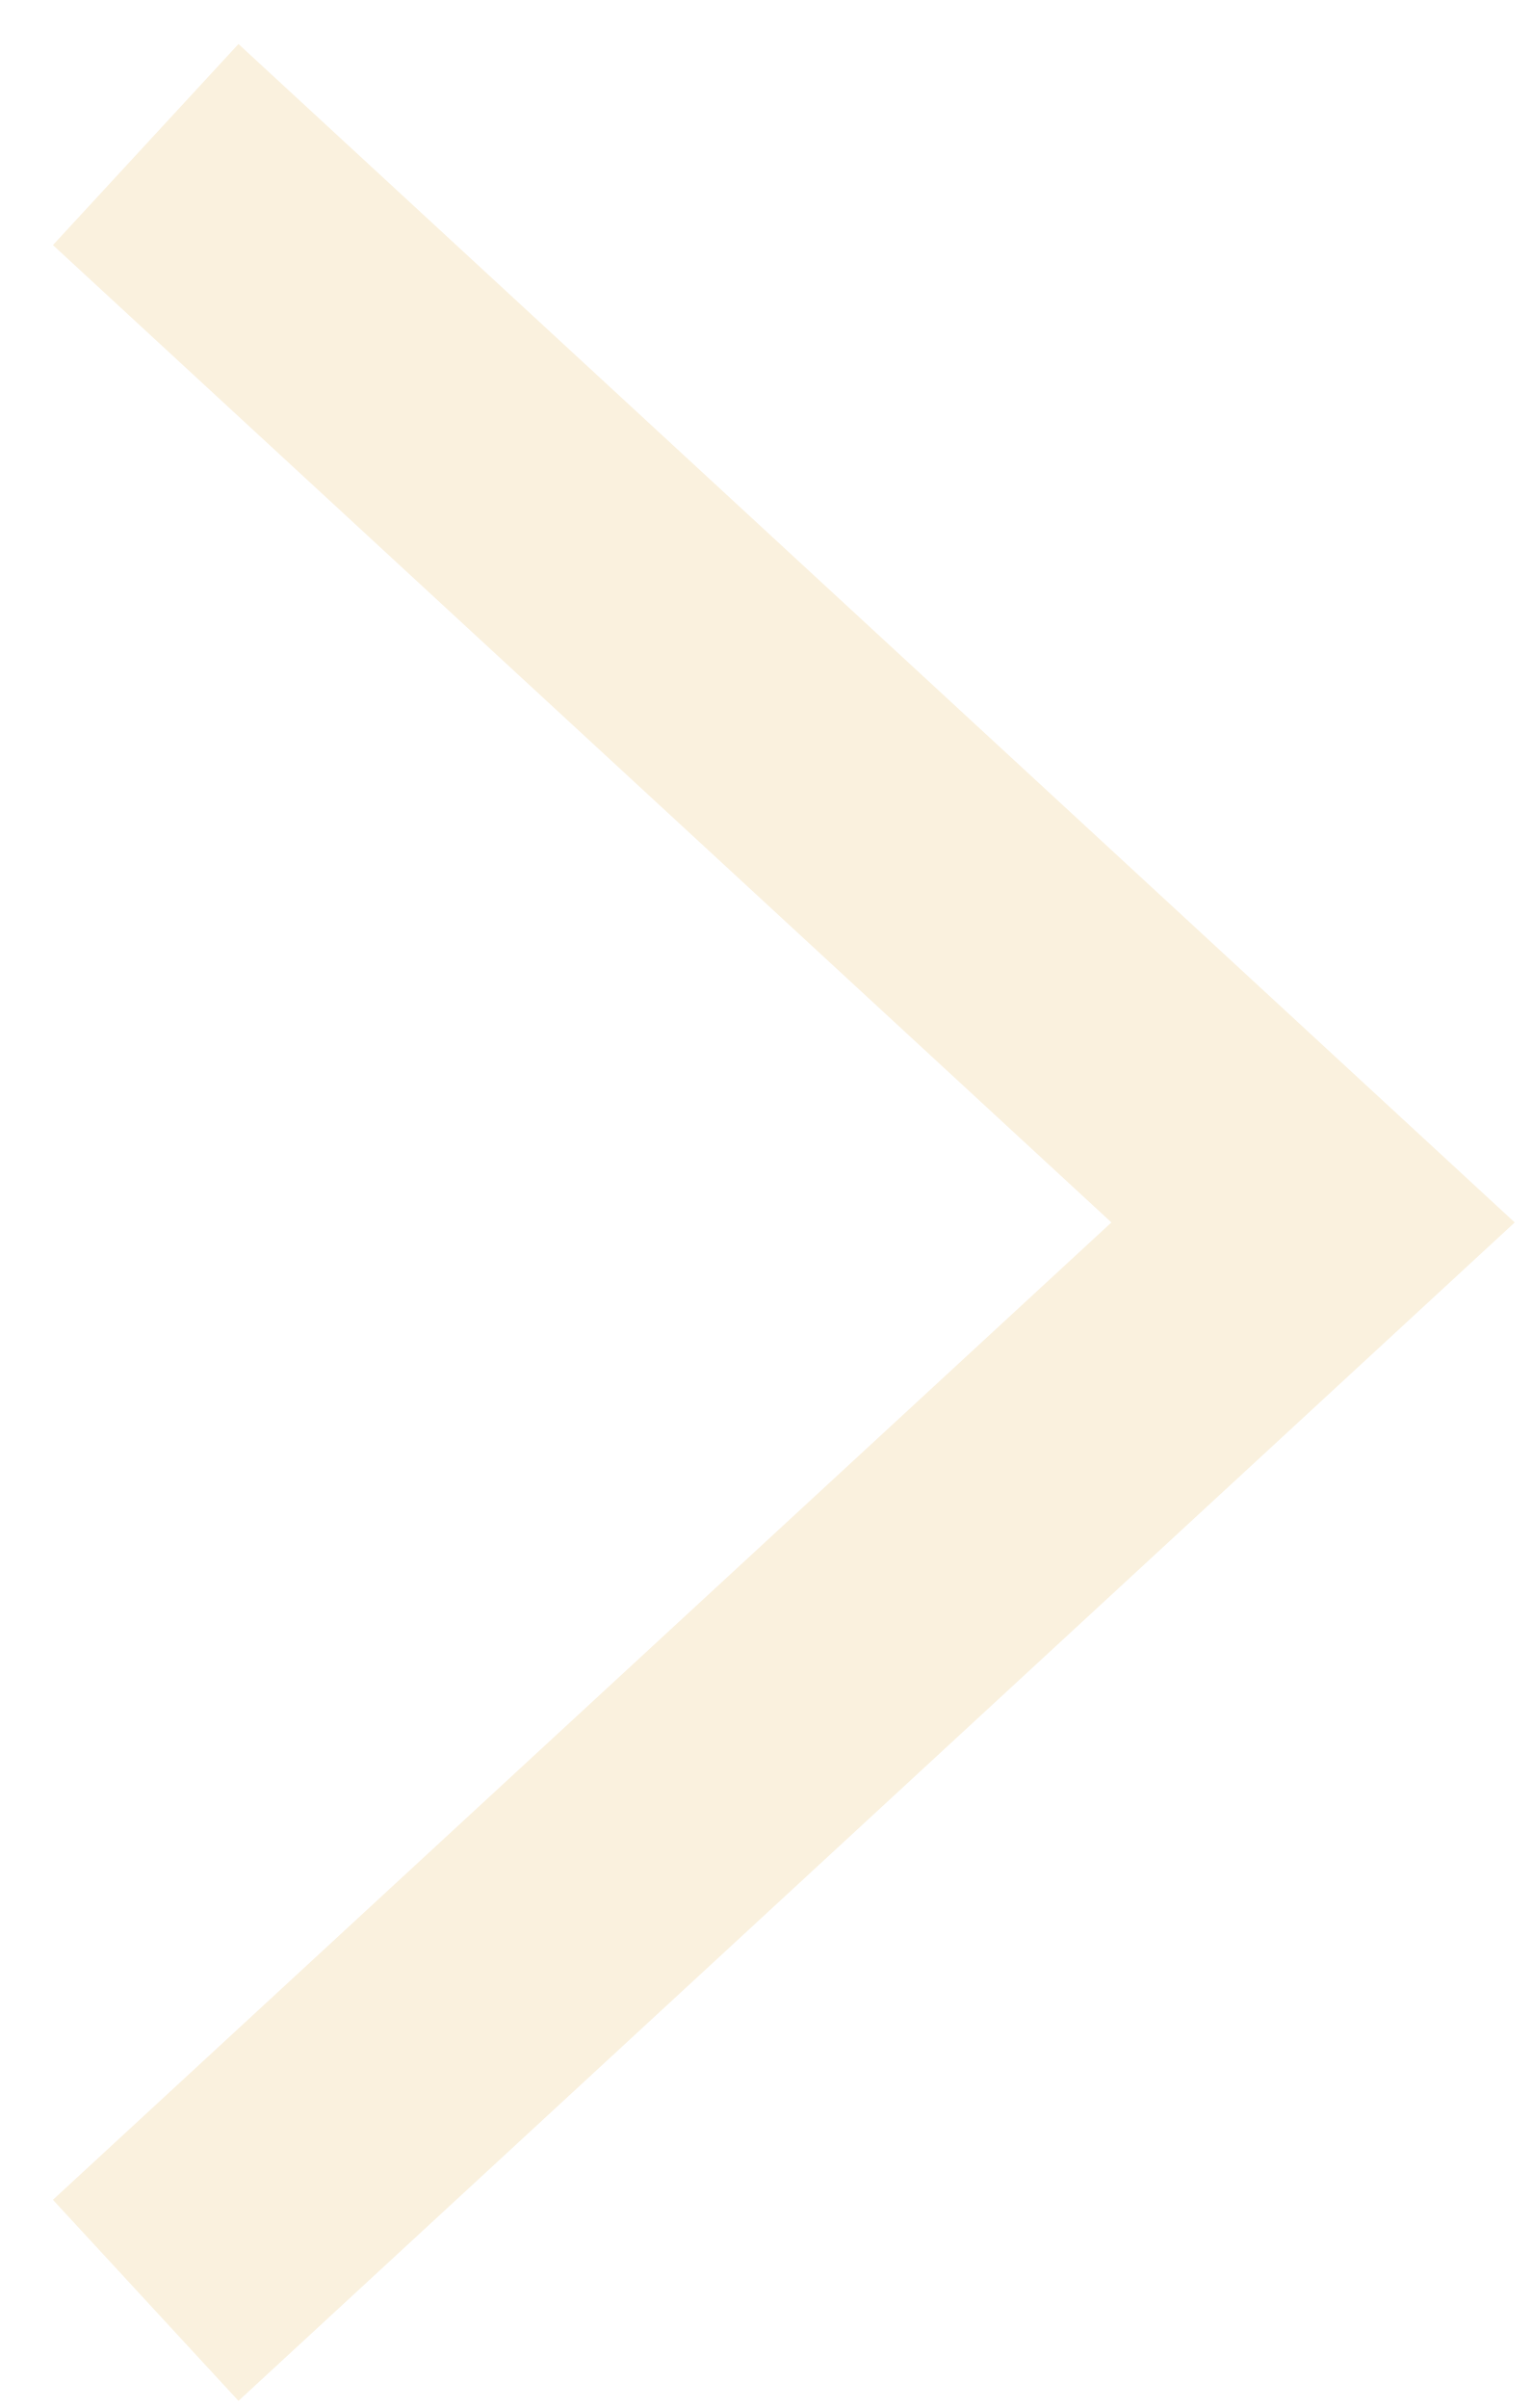
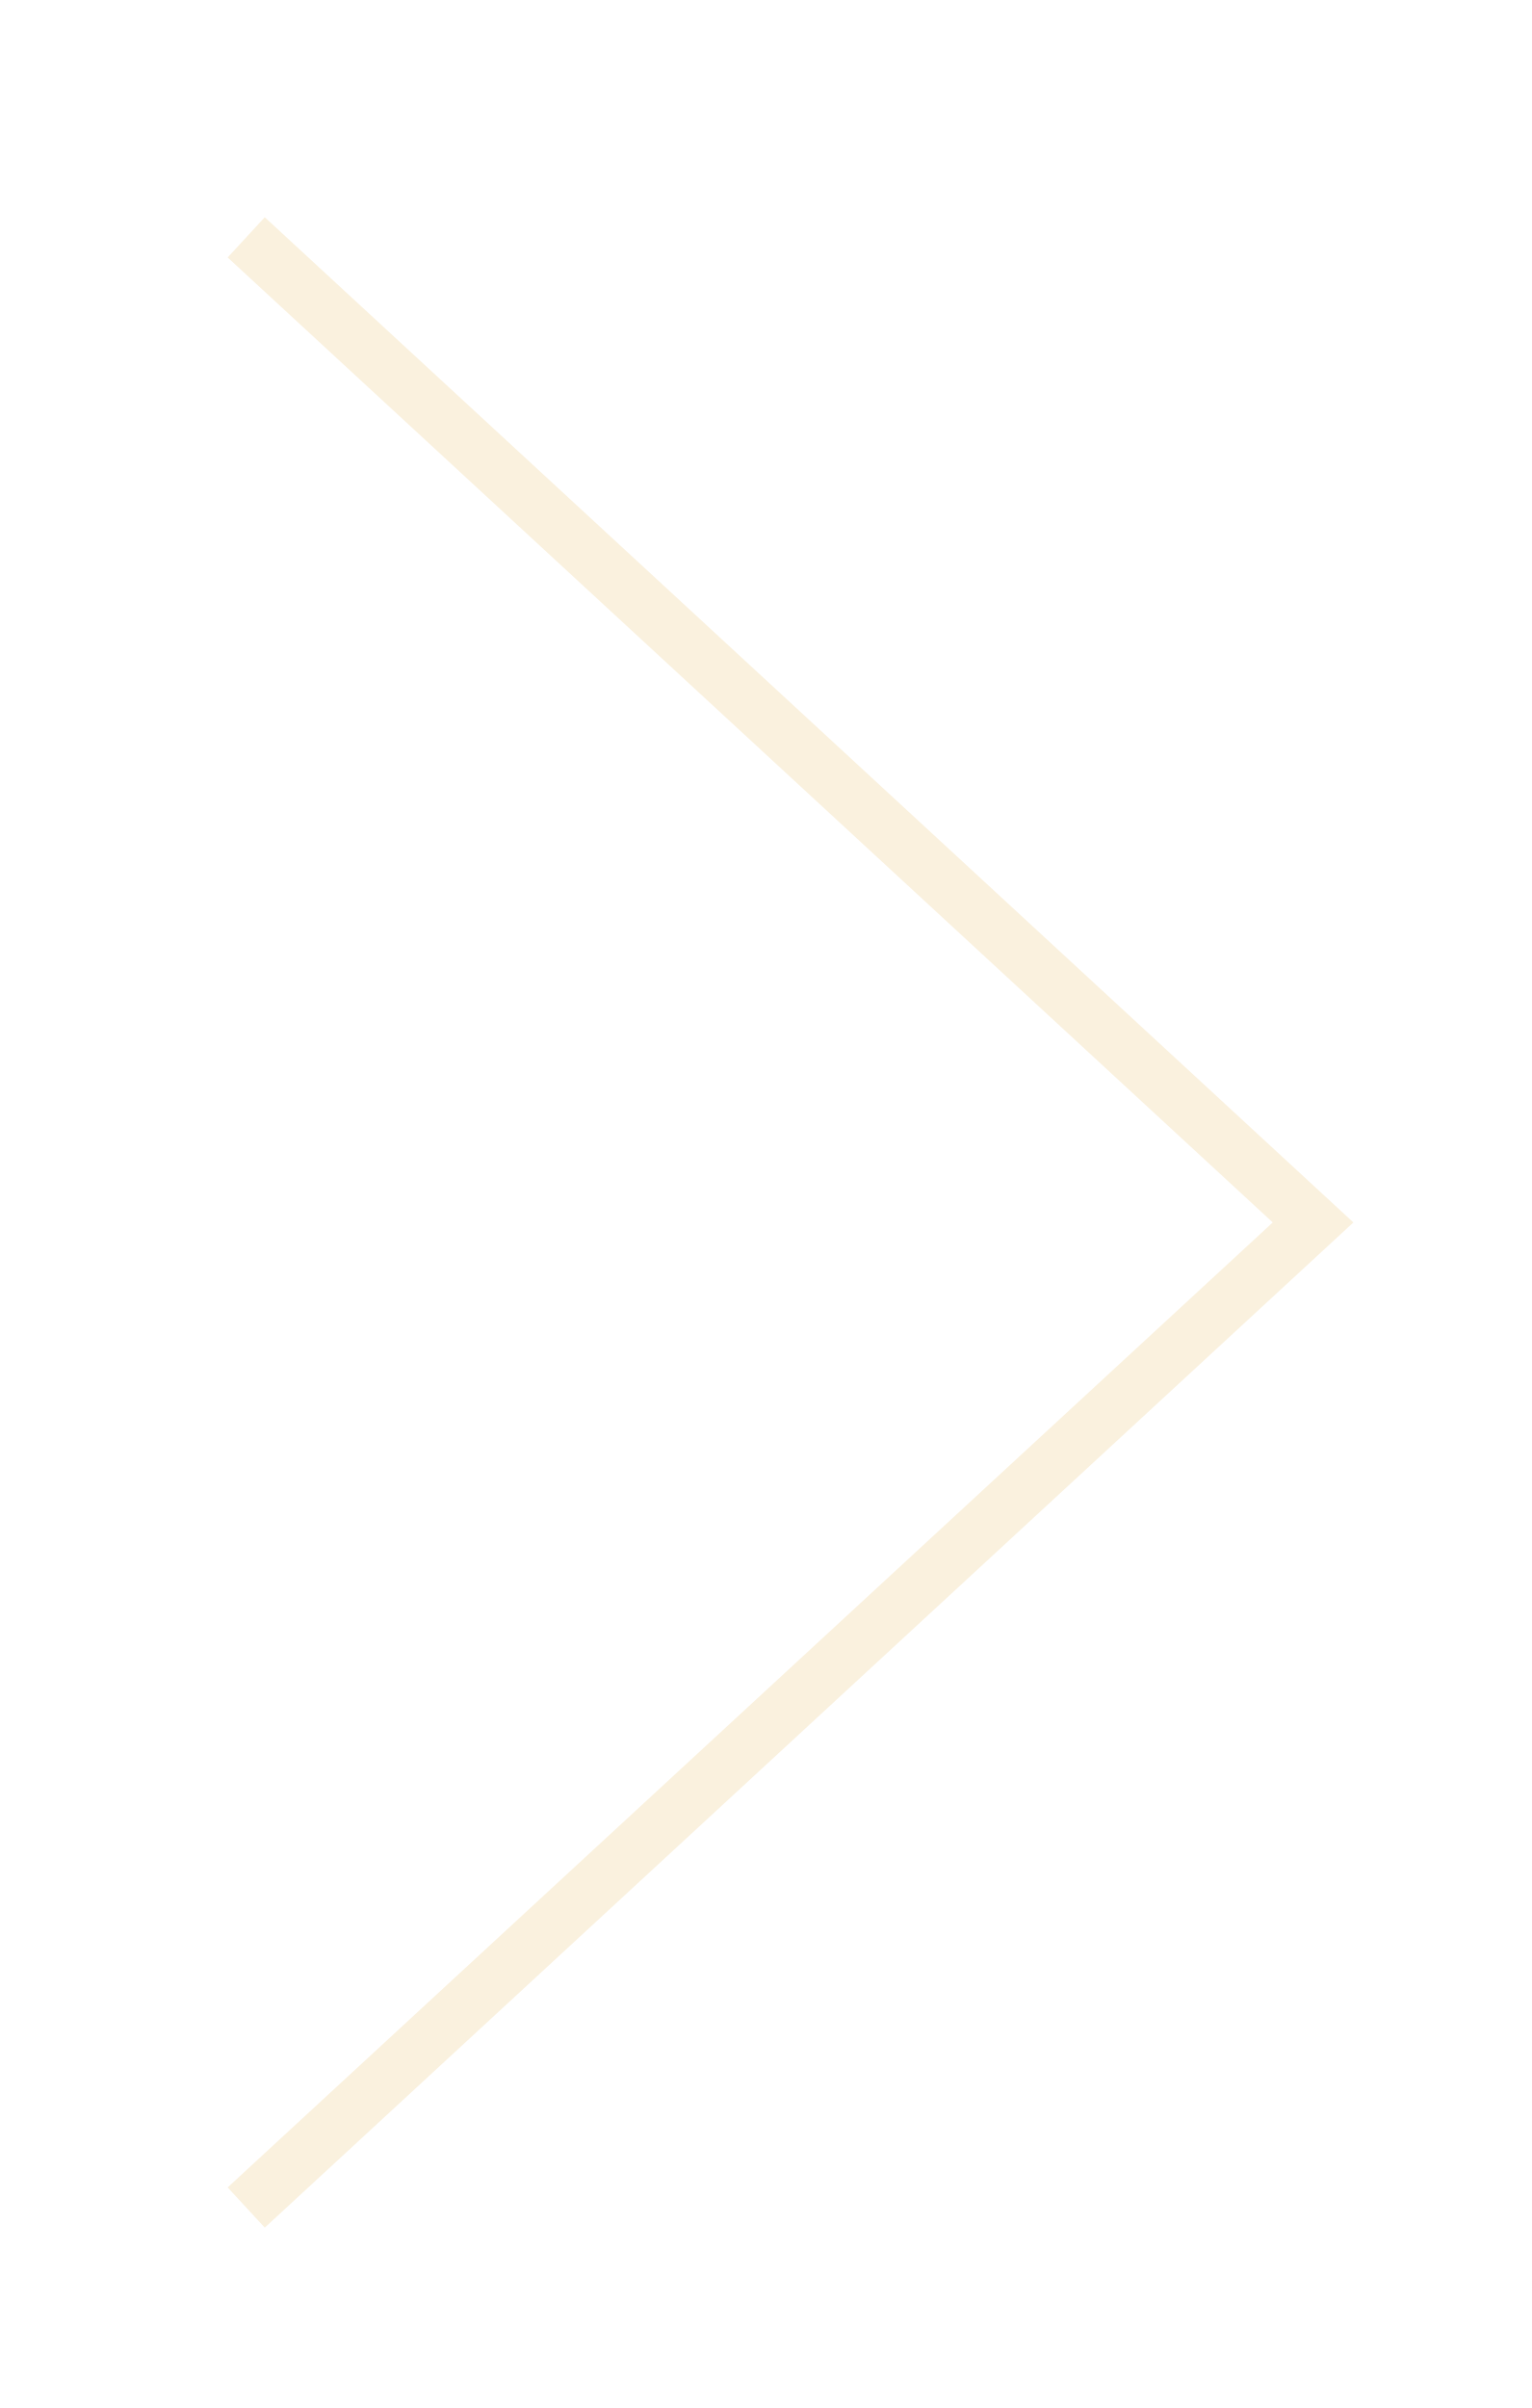
<svg xmlns="http://www.w3.org/2000/svg" width="28" height="44" viewBox="0 0 28 44" fill="none">
-   <path d="M4.5 40.337L24 22.337L4.5 4.337" stroke="#FAF1DE" stroke-width="5" stroke-linecap="square" />
+   <path d="M4.5 40.337L24 22.337L4.5 4.337" stroke="#FAF1DE" strokeWidth="5" strokeLinecap="square" />
</svg>
